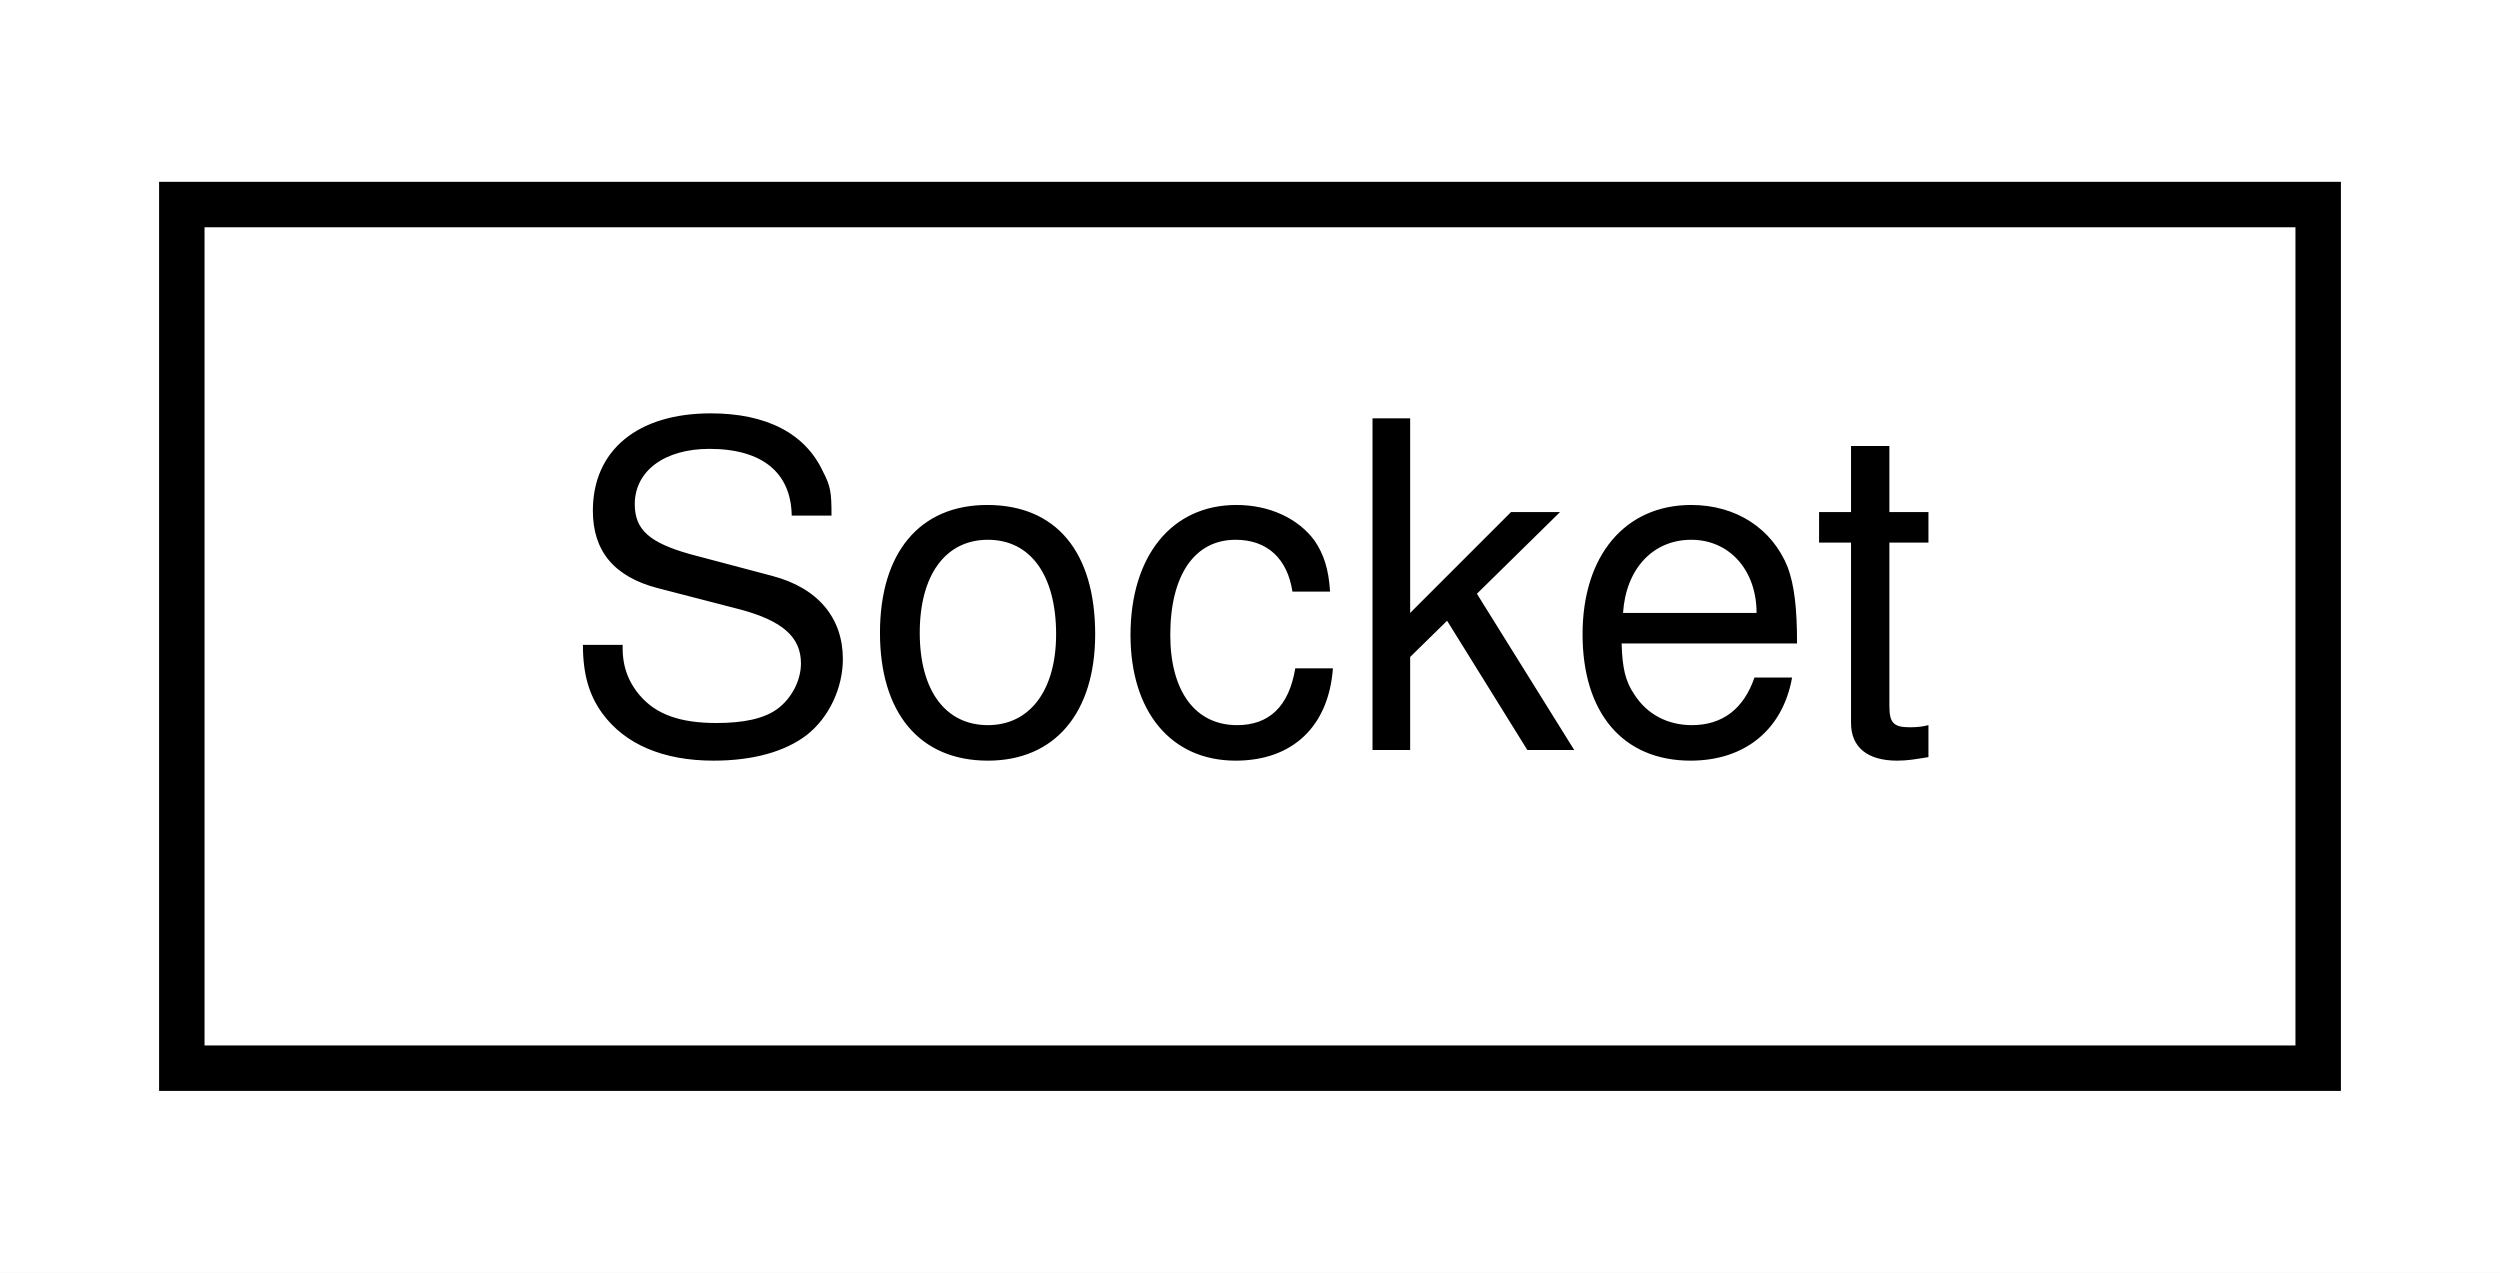
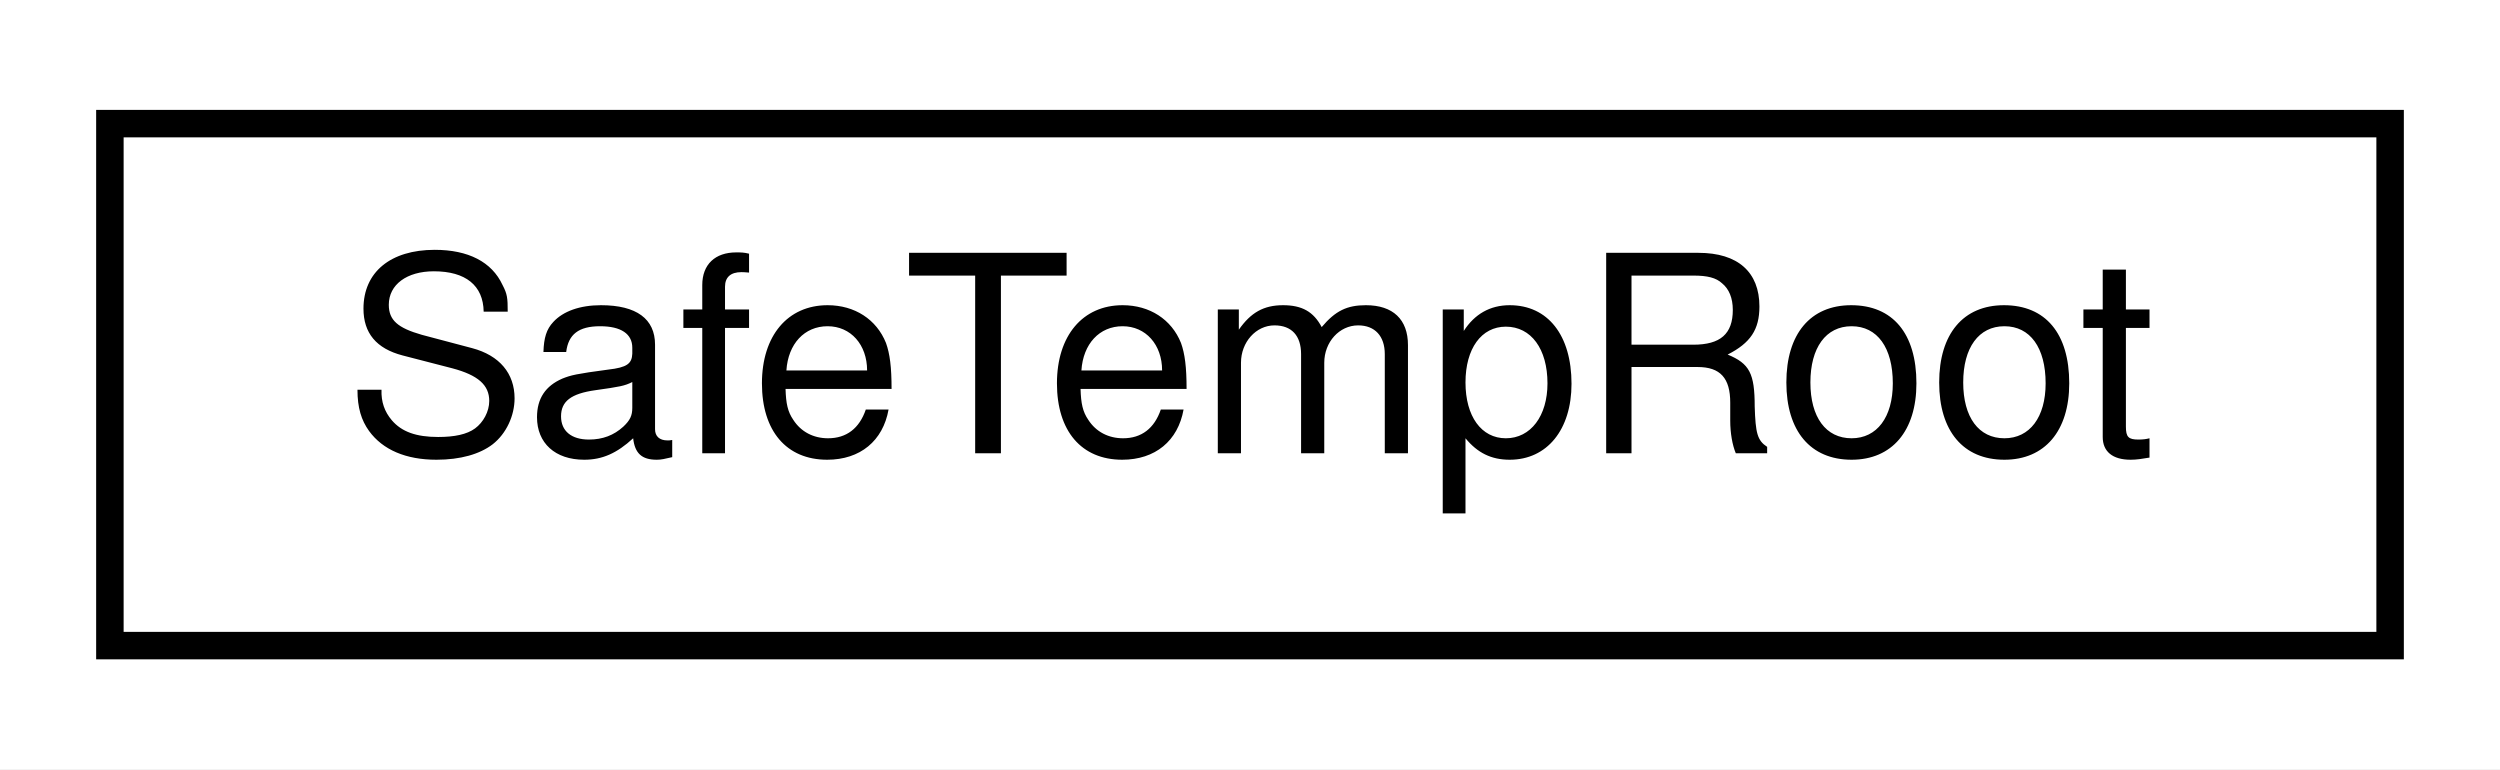
- <svg xmlns="http://www.w3.org/2000/svg" xmlns:xlink="http://www.w3.org/1999/xlink" width="55pt" height="28pt" viewBox="0.00 0.00 55.00 28.00">
+ <svg xmlns="http://www.w3.org/2000/svg" xmlns:xlink="http://www.w3.org/1999/xlink" width="91pt" height="28pt" viewBox="0.00 0.00 91.00 28.00">
  <g id="graph0" class="graph" transform="scale(1 1) rotate(0) translate(4 24)">
-     <polygon fill="#ffffff" stroke="transparent" points="-4,4 -4,-24 51,-24 51,4 -4,4" />
+     <polygon fill="#ffffff" stroke="transparent" points="-4,4 -4,-24 87,-24 87,4 -4,4" />
    <g id="node1" class="node">
      <g id="a_node1">
-         <a xlink:href="class_socket.html" target="_top" xlink:title="Socket">
-           <polygon fill="#ffffff" stroke="#000000" points="0,-.5 0,-19.5 47,-19.5 47,-.5 0,-.5" />
-           <text text-anchor="middle" x="23.5" y="-7.5" font-family="Helvetica,sans-Serif" font-size="10.00" fill="#000000">Socket</text>
+         <a xlink:href="class_safe_temp_root.html" target="_top" xlink:title="SafeTempRoot">
+           <polygon fill="#ffffff" stroke="#000000" points="0,-.5 0,-19.5 83,-19.5 83,-.5 0,-.5" />
+           <text text-anchor="middle" x="41.5" y="-7.5" font-family="Helvetica,sans-Serif" font-size="10.00" fill="#000000">SafeTempRoot</text>
        </a>
      </g>
    </g>
  </g>
</svg>
